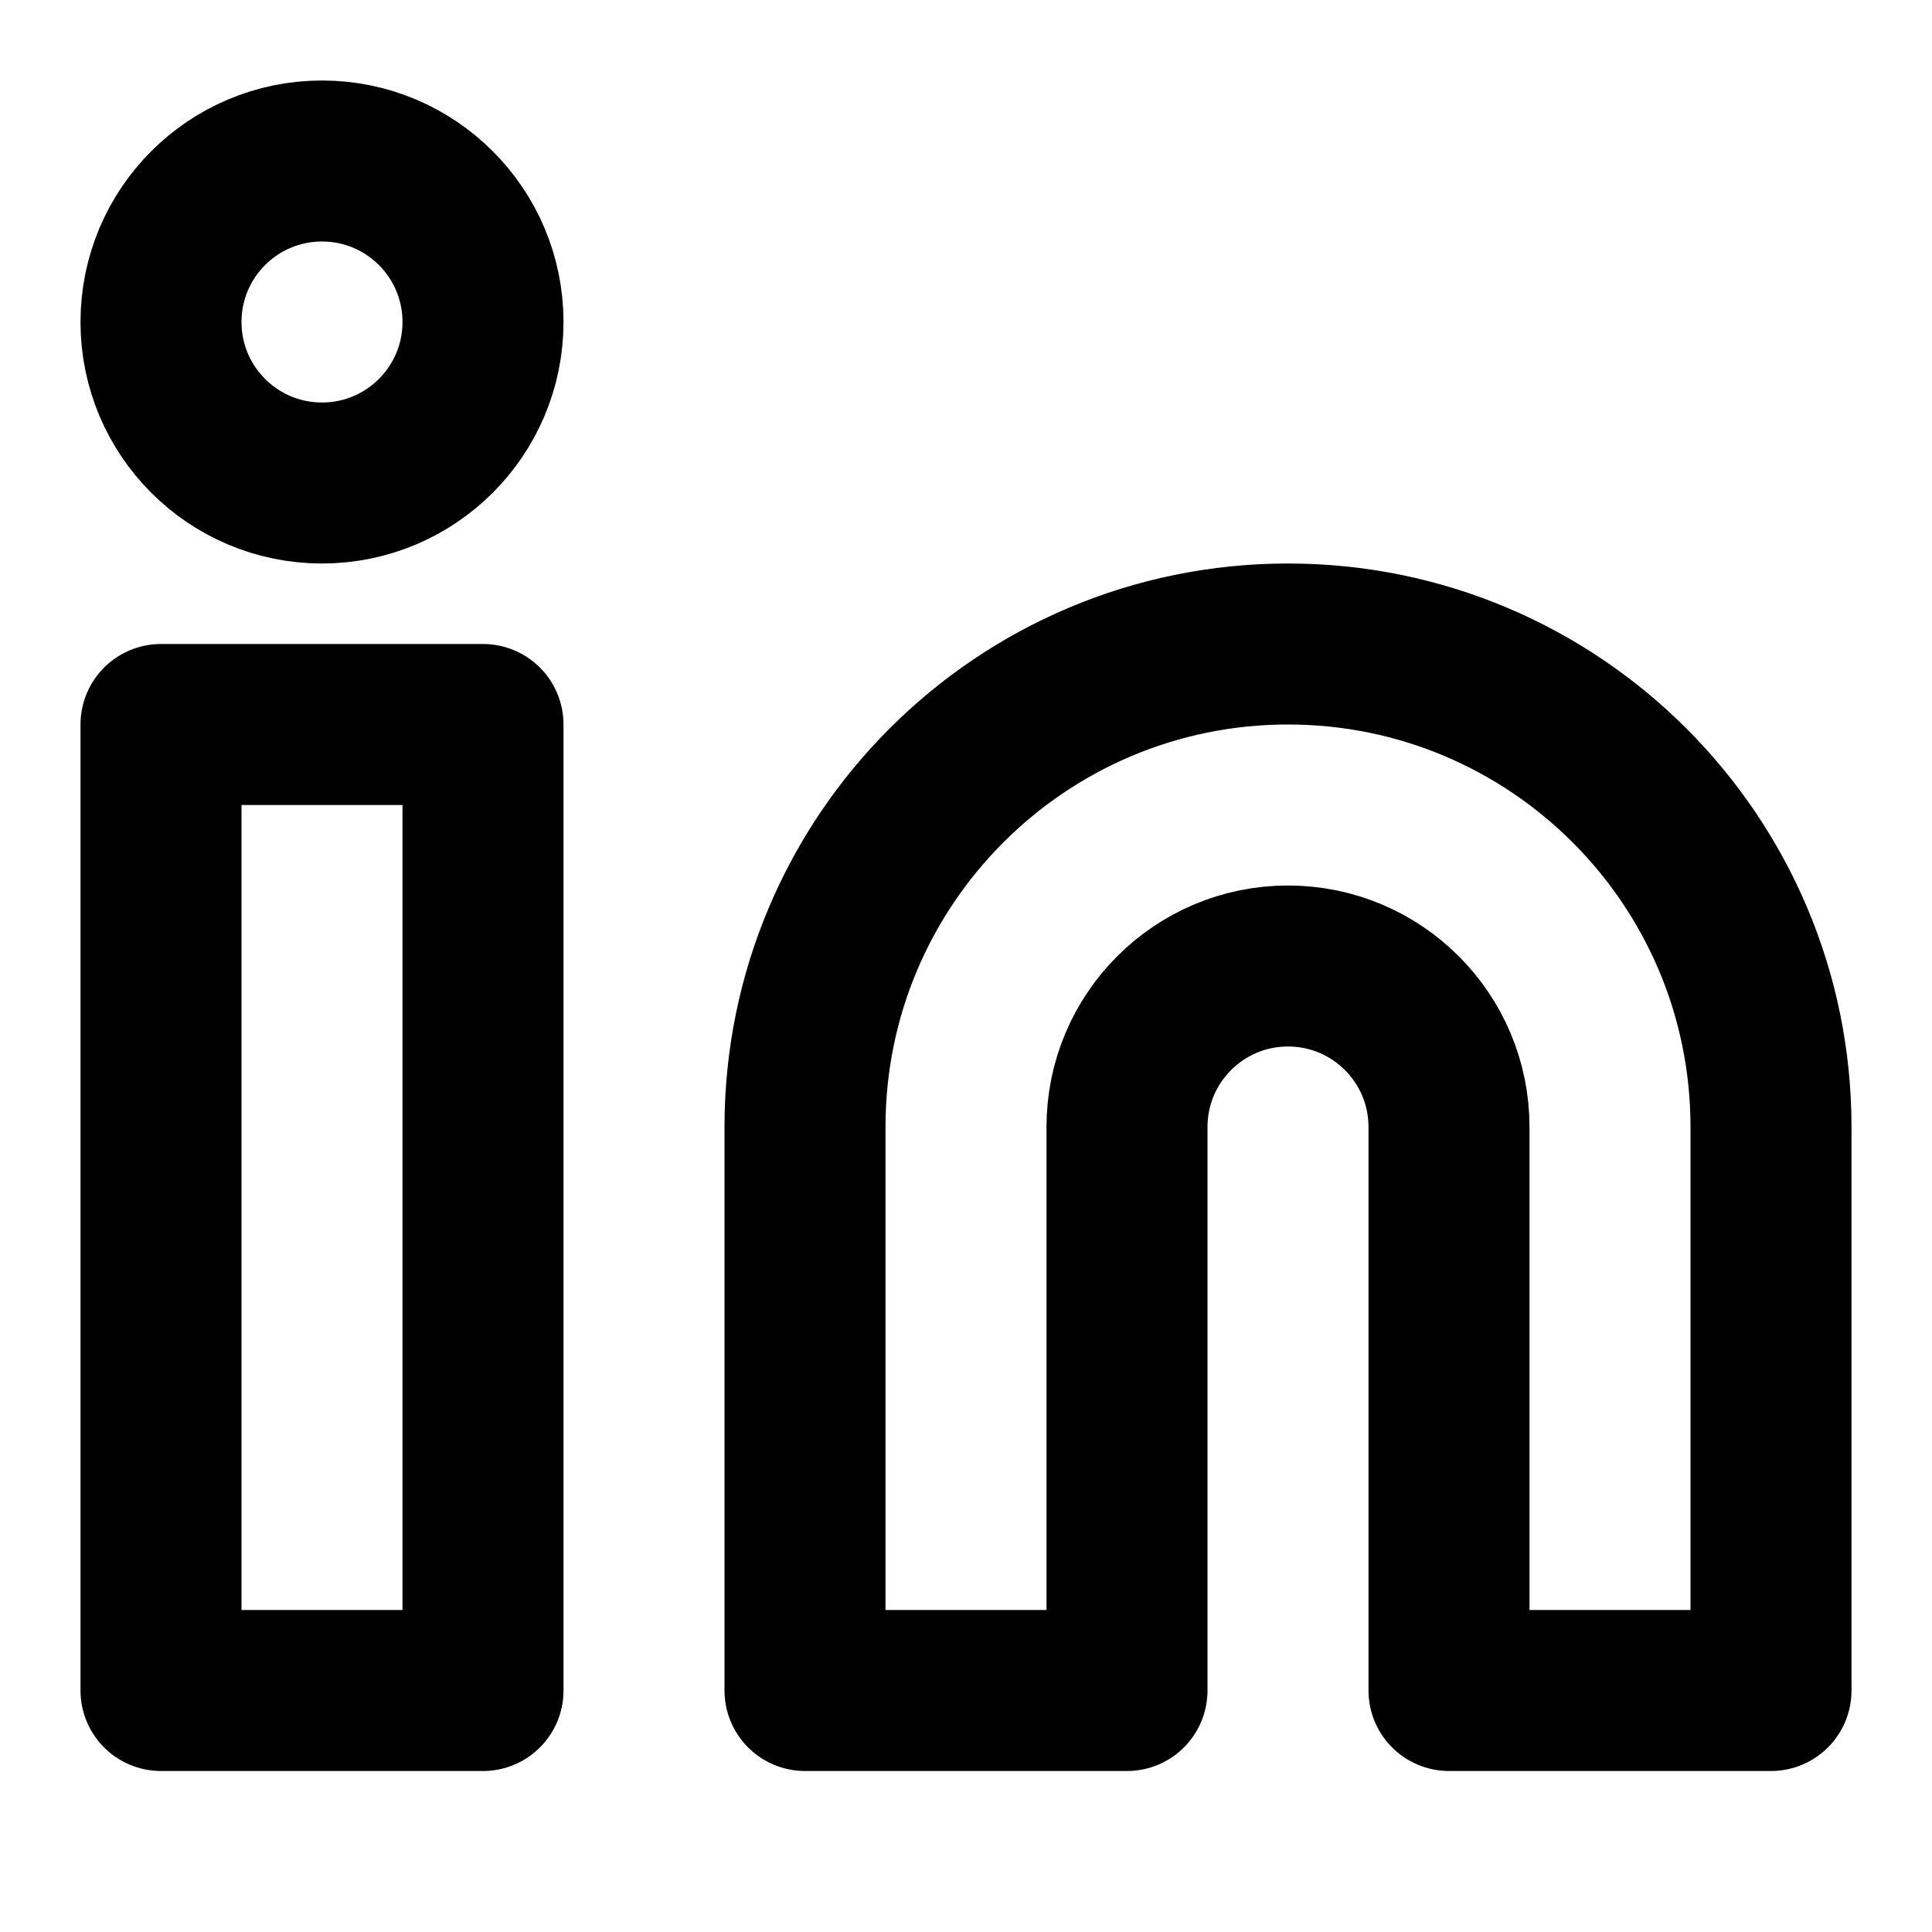
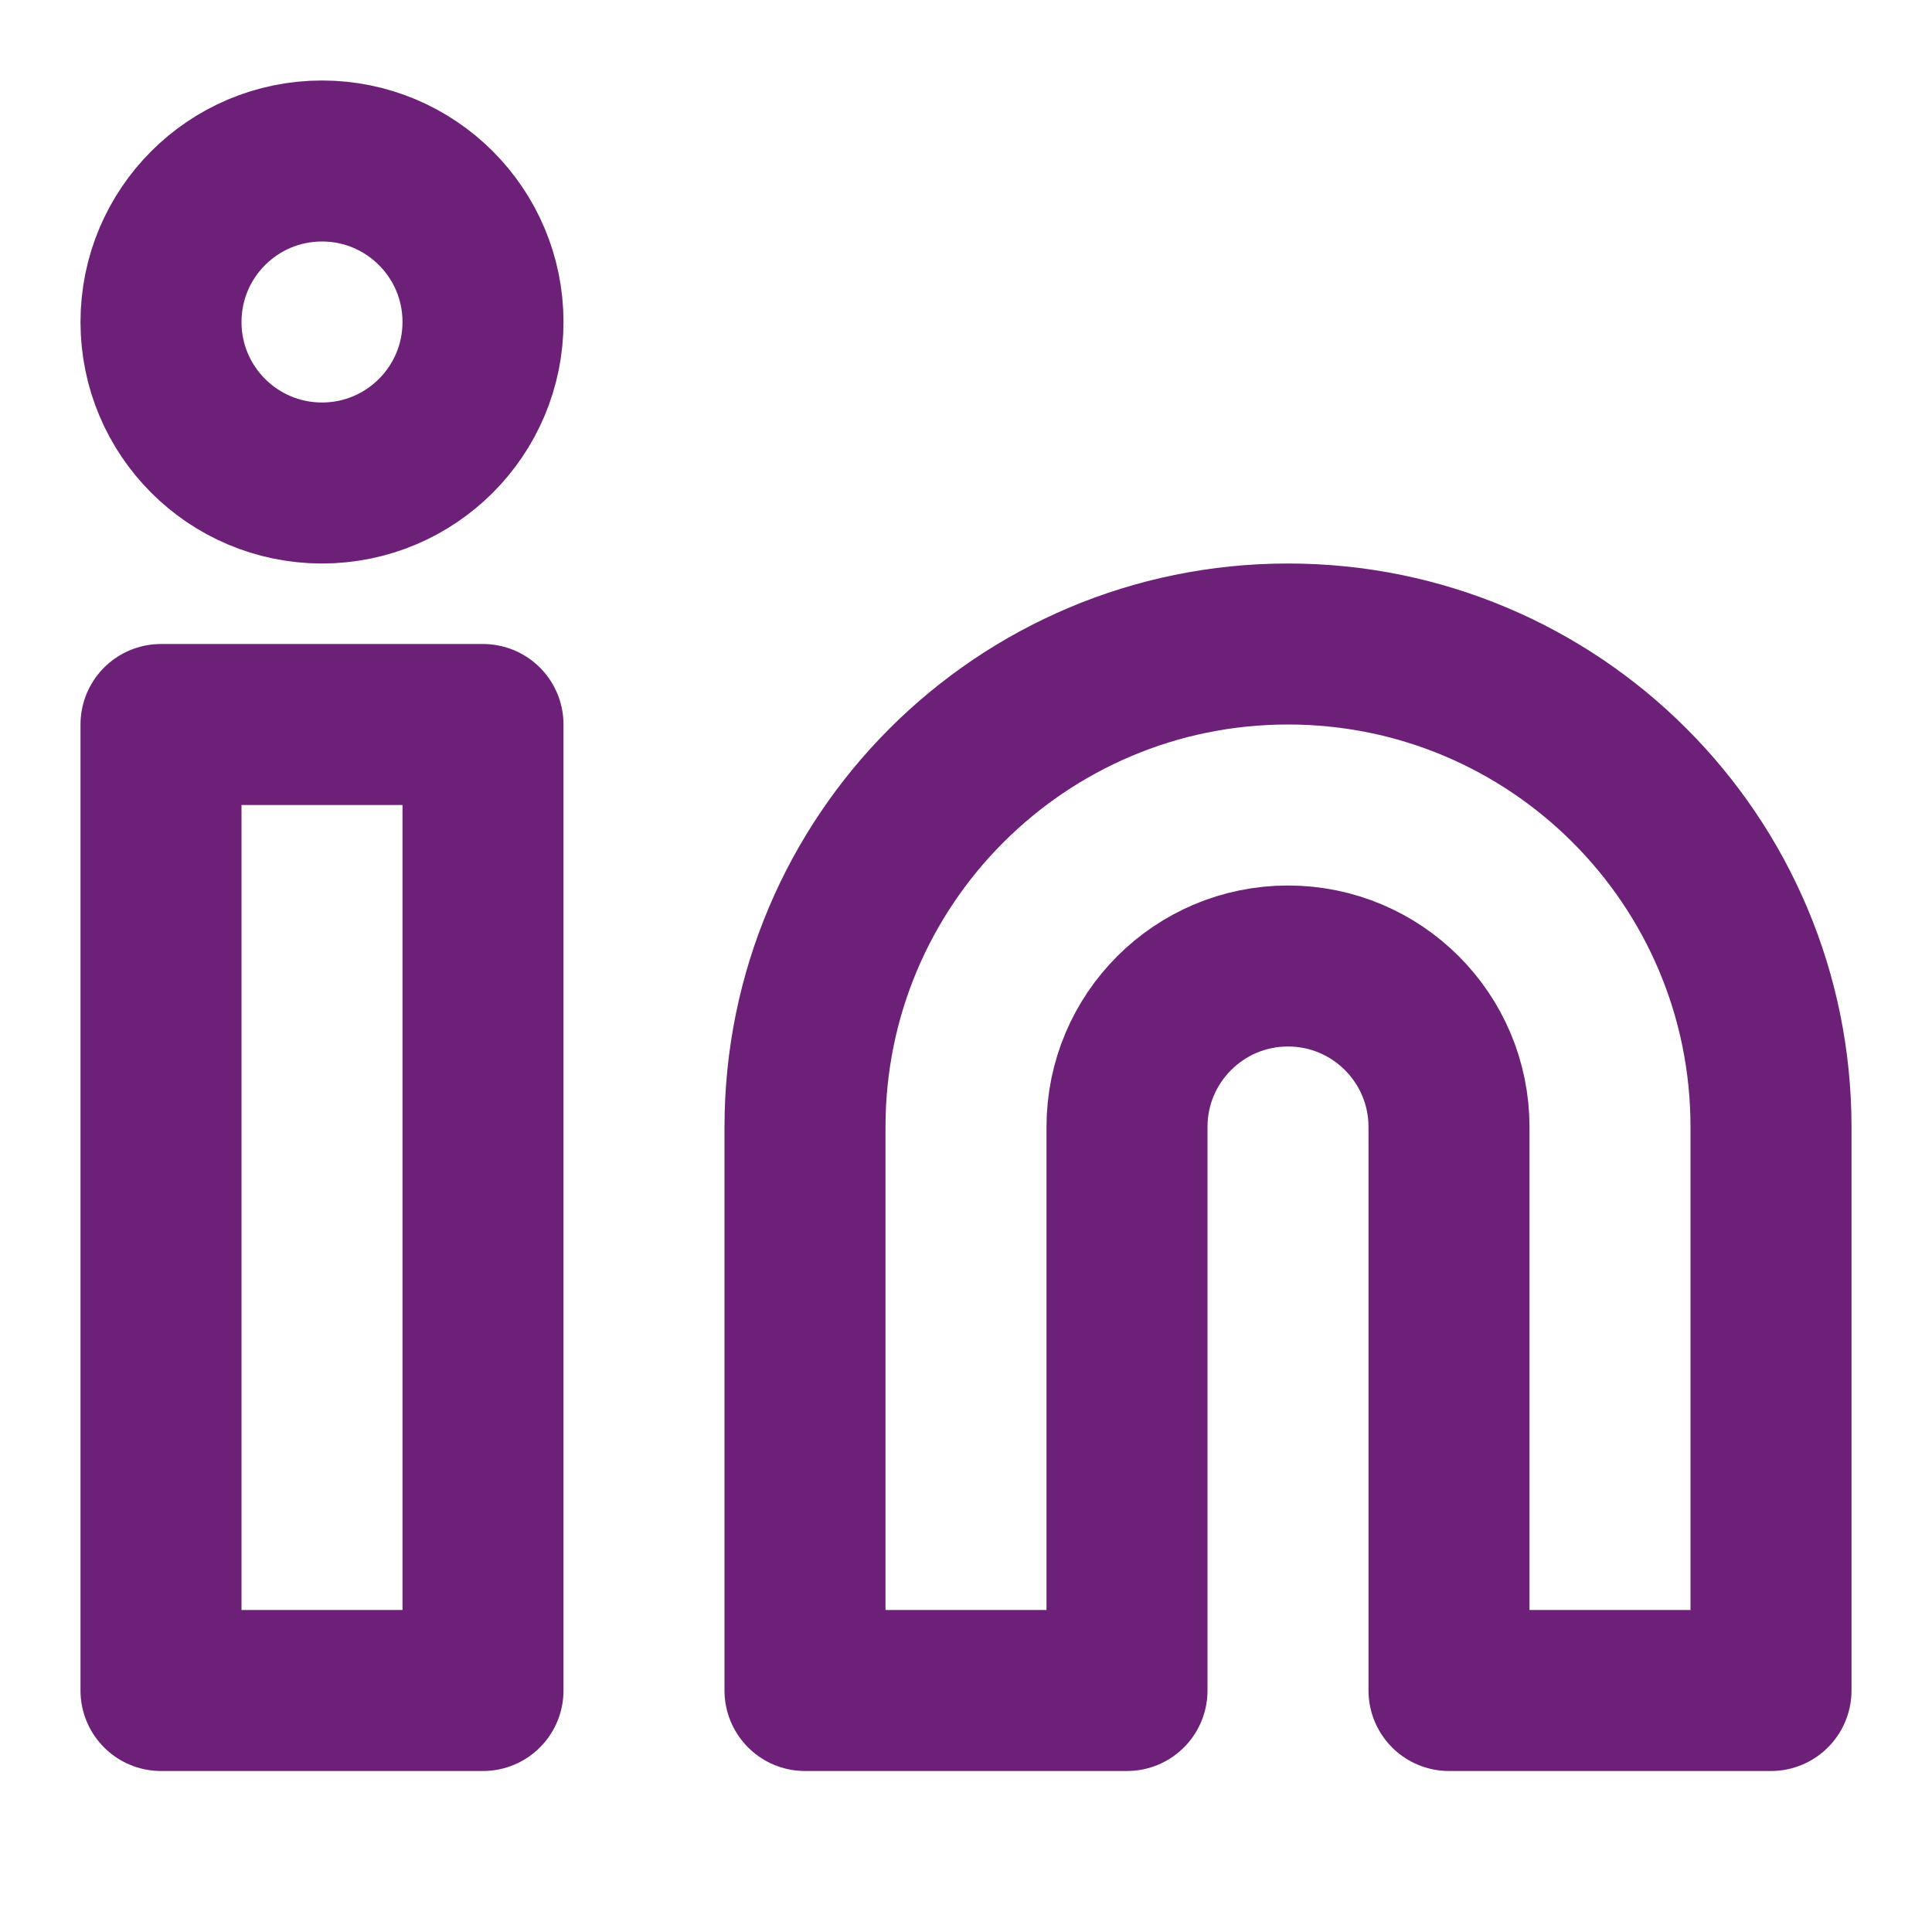
- <svg xmlns="http://www.w3.org/2000/svg" width="24" height="24" viewBox="0 0 24 24" fill="none" stroke="#000" stroke-width="2" stroke-linecap="round" stroke-linejoin="round" class="feather feather-linkedin">
+ <svg xmlns="http://www.w3.org/2000/svg" width="24" height="24" viewBox="0 0 24 24" fill="none" stroke="#6d2077" stroke-width="2" stroke-linecap="round" stroke-linejoin="round" class="feather feather-linkedin">
  <path d="M16 8a6 6 0 0 1 6 6v7h-4v-7a2 2 0 0 0-2-2 2 2 0 0 0-2 2v7h-4v-7a6 6 0 0 1 6-6z" />
  <rect x="2" y="9" width="4" height="12" />
  <circle cx="4" cy="4" r="2" />
</svg>
